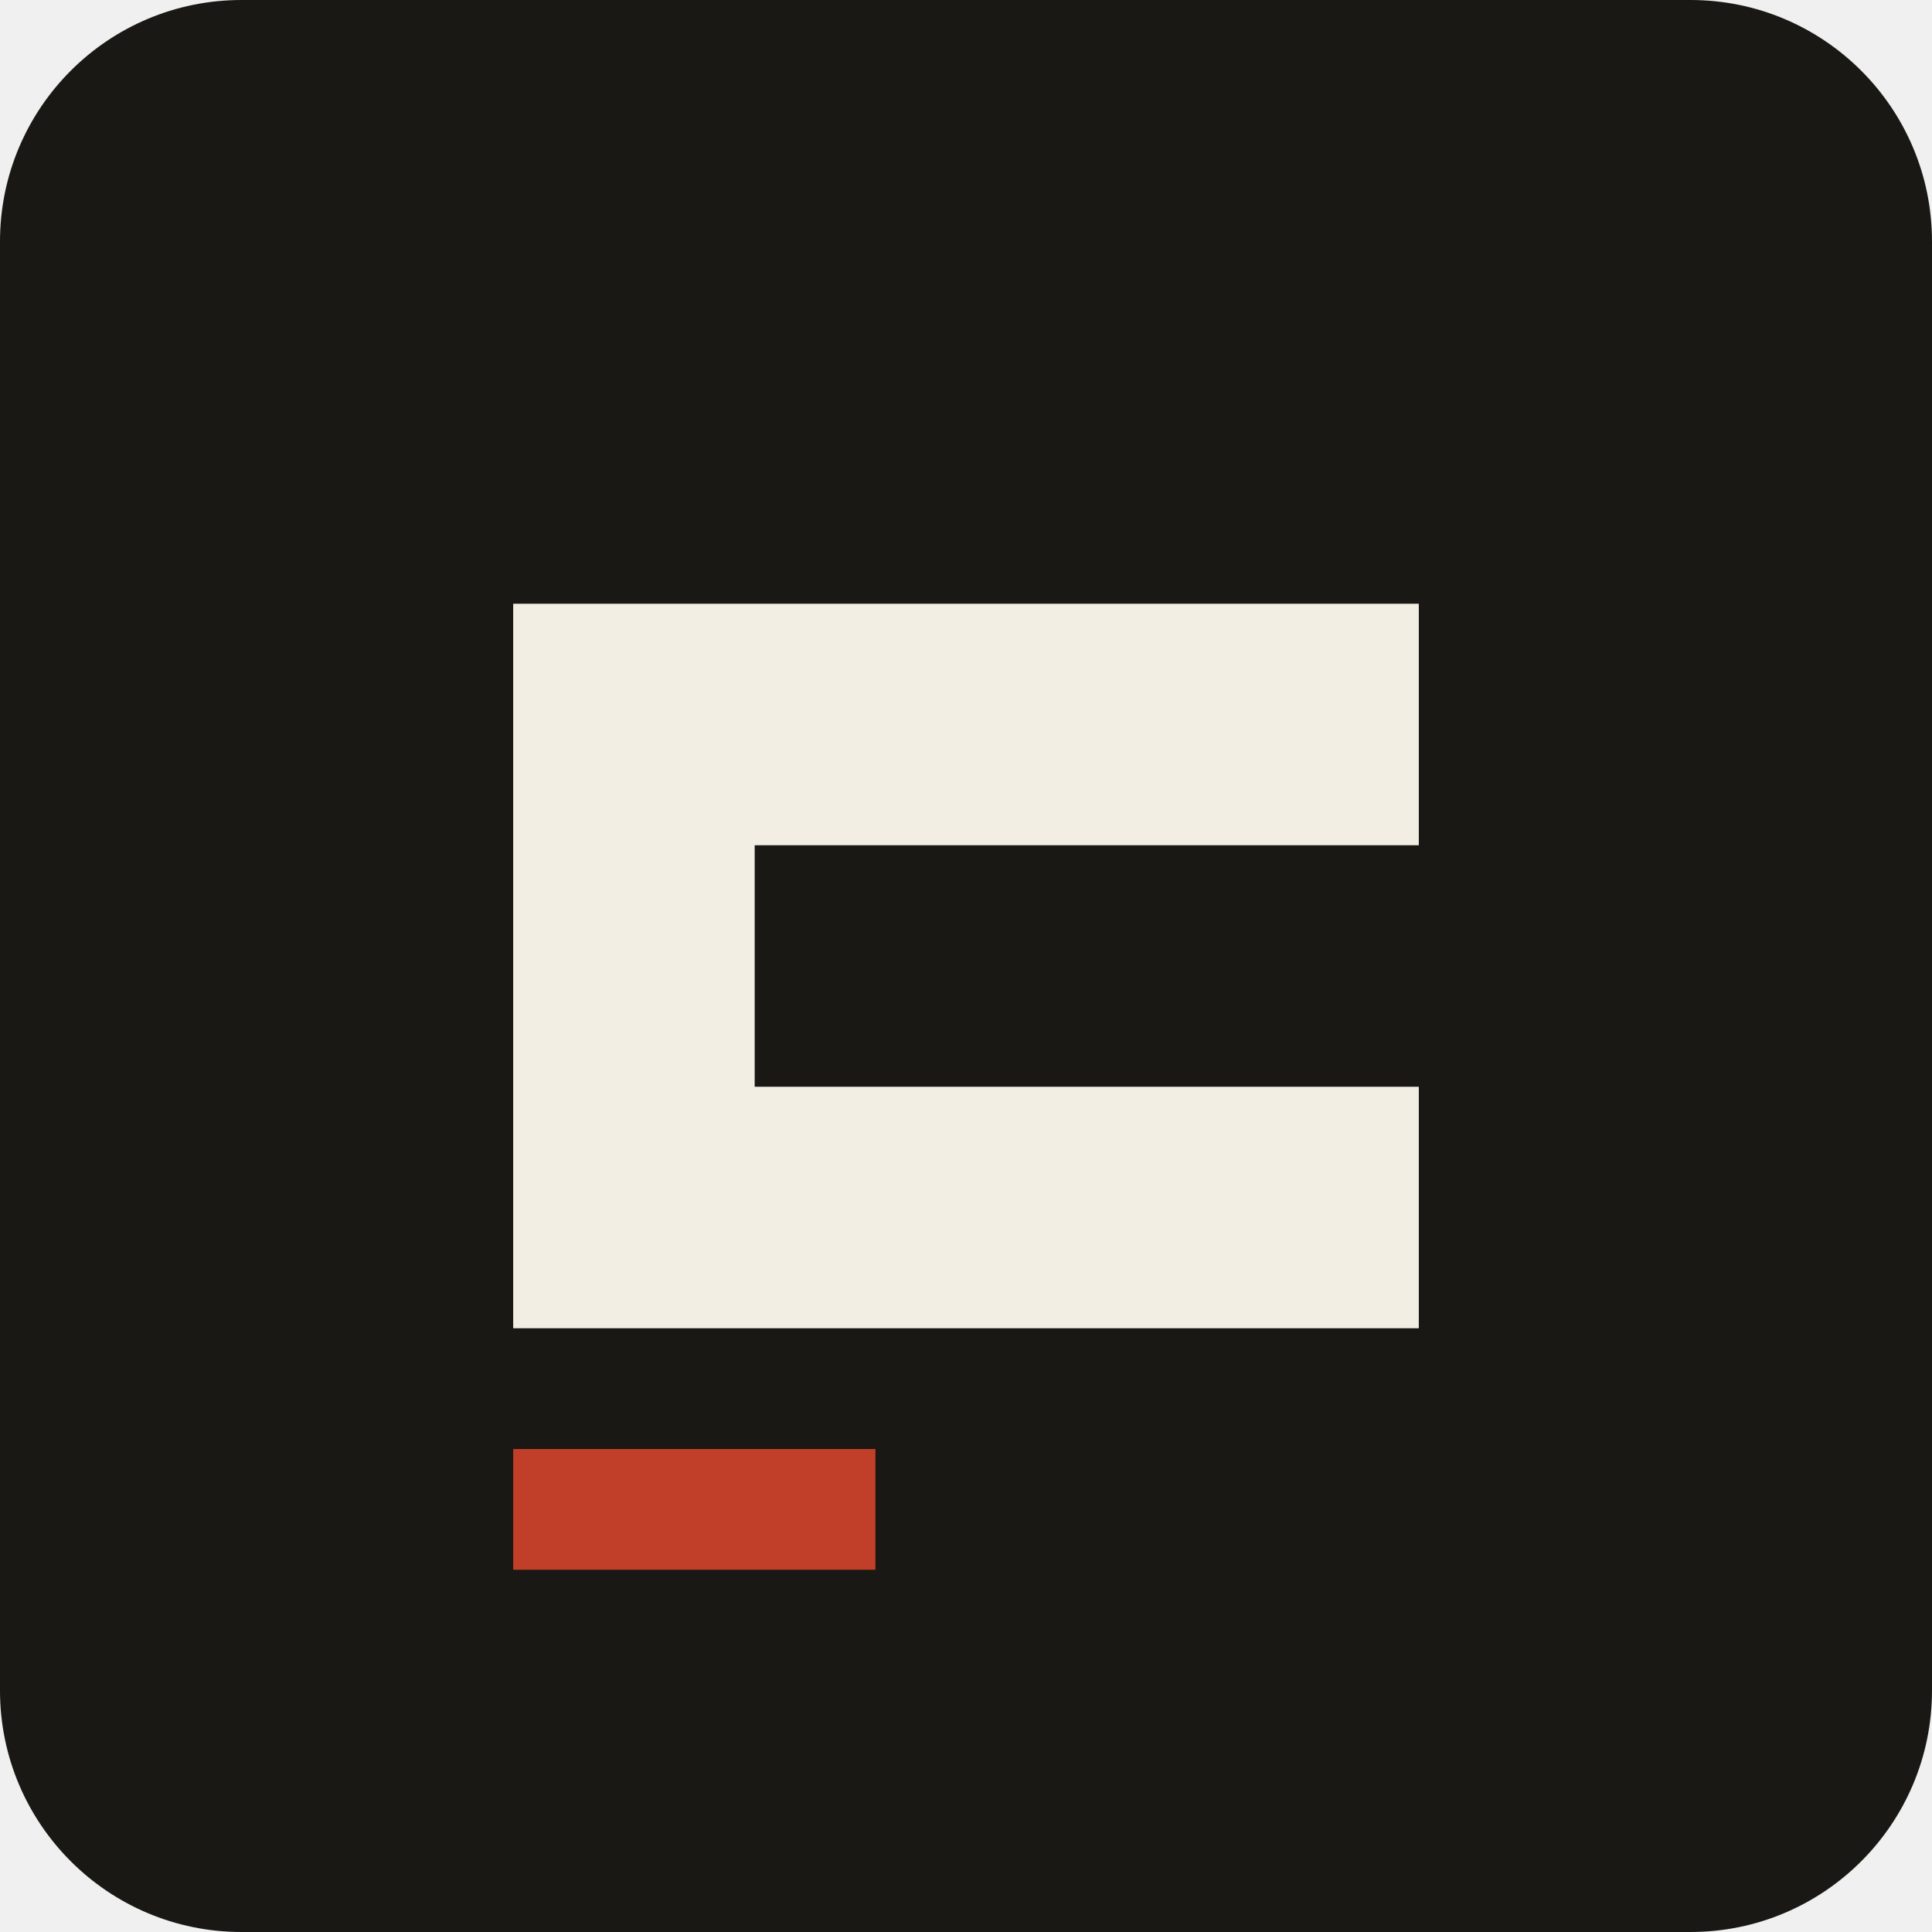
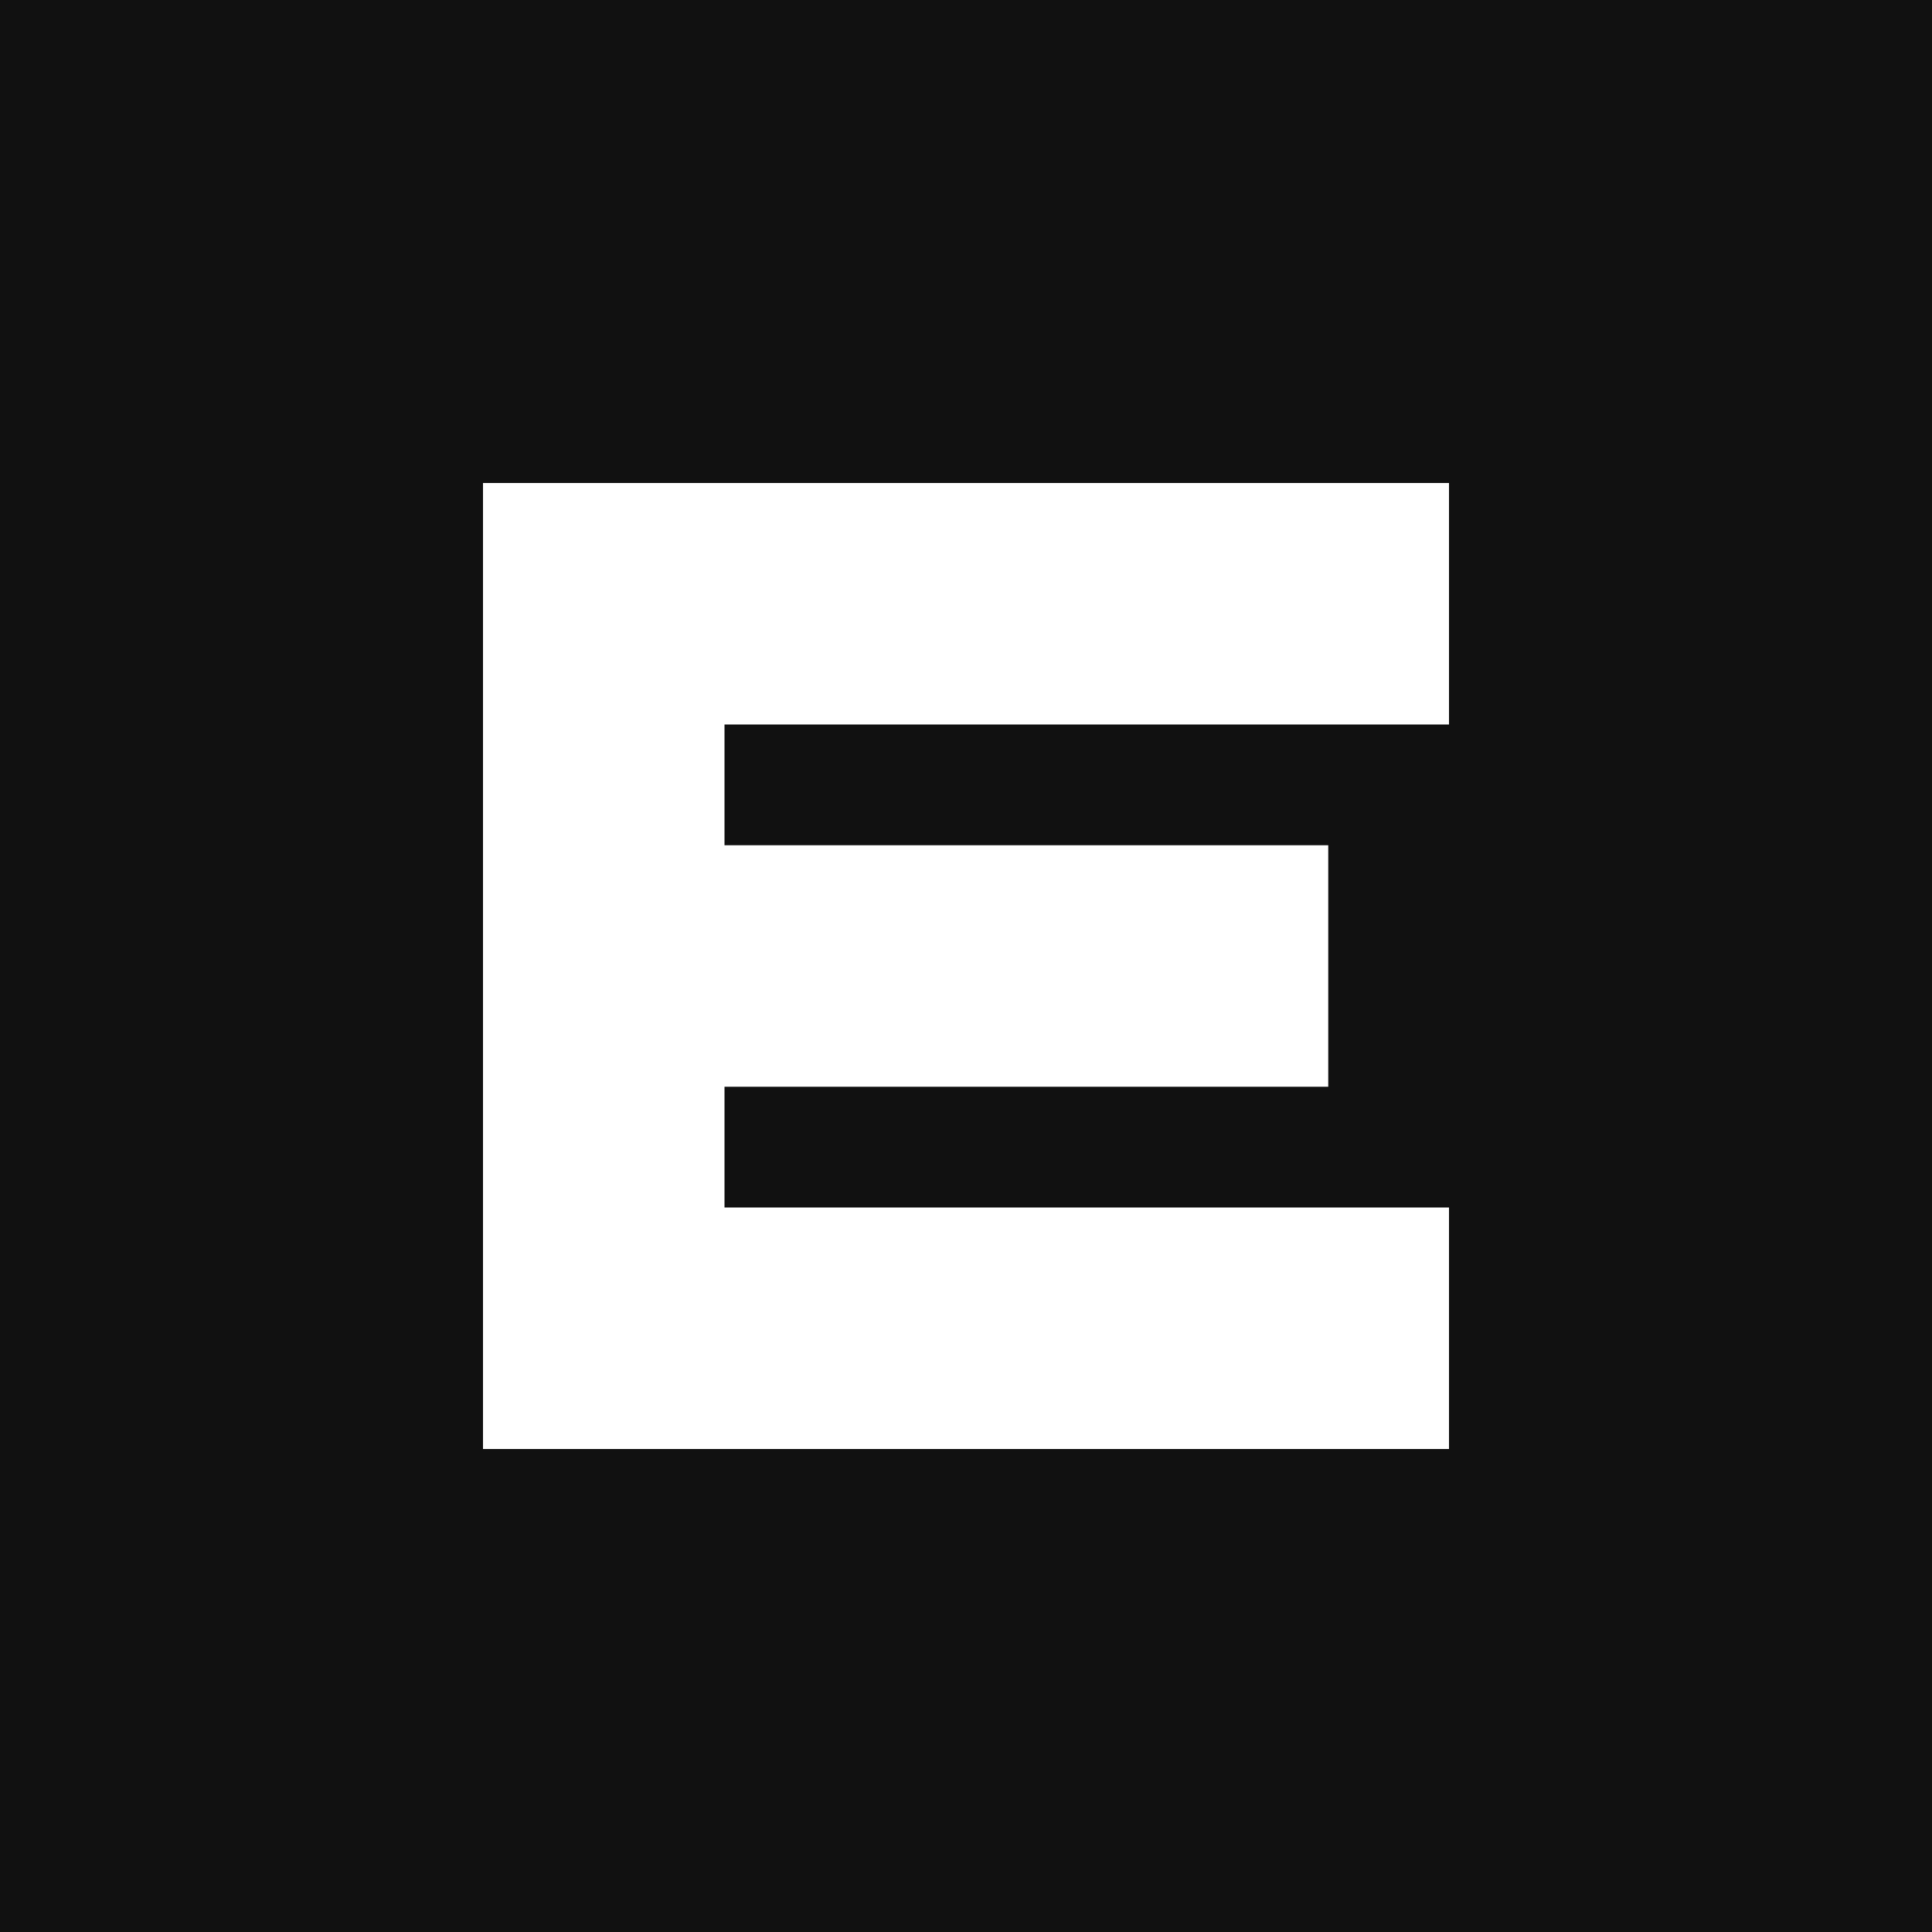
- <svg xmlns="http://www.w3.org/2000/svg" viewBox="0 0 64 64" role="img" aria-label="Syntropic Systems">
-   <rect width="64" height="64" rx="8" fill="#191815" />
-   <path d="M17 20h30v8H25v8h22v8H17z" fill="#f2eee4" />
-   <rect x="17" y="48" width="12" height="4" fill="#c13f28" />
+ <svg xmlns="http://www.w3.org/2000/svg" viewBox="0 0 32 32" role="img" aria-label="Syntropic Systems">
+   <rect width="32" height="32" fill="#111111" />
+   <path d="M8 8h16v4H12v2h10v4H12v2h12v4H8z" fill="#ffffff" />
</svg>
